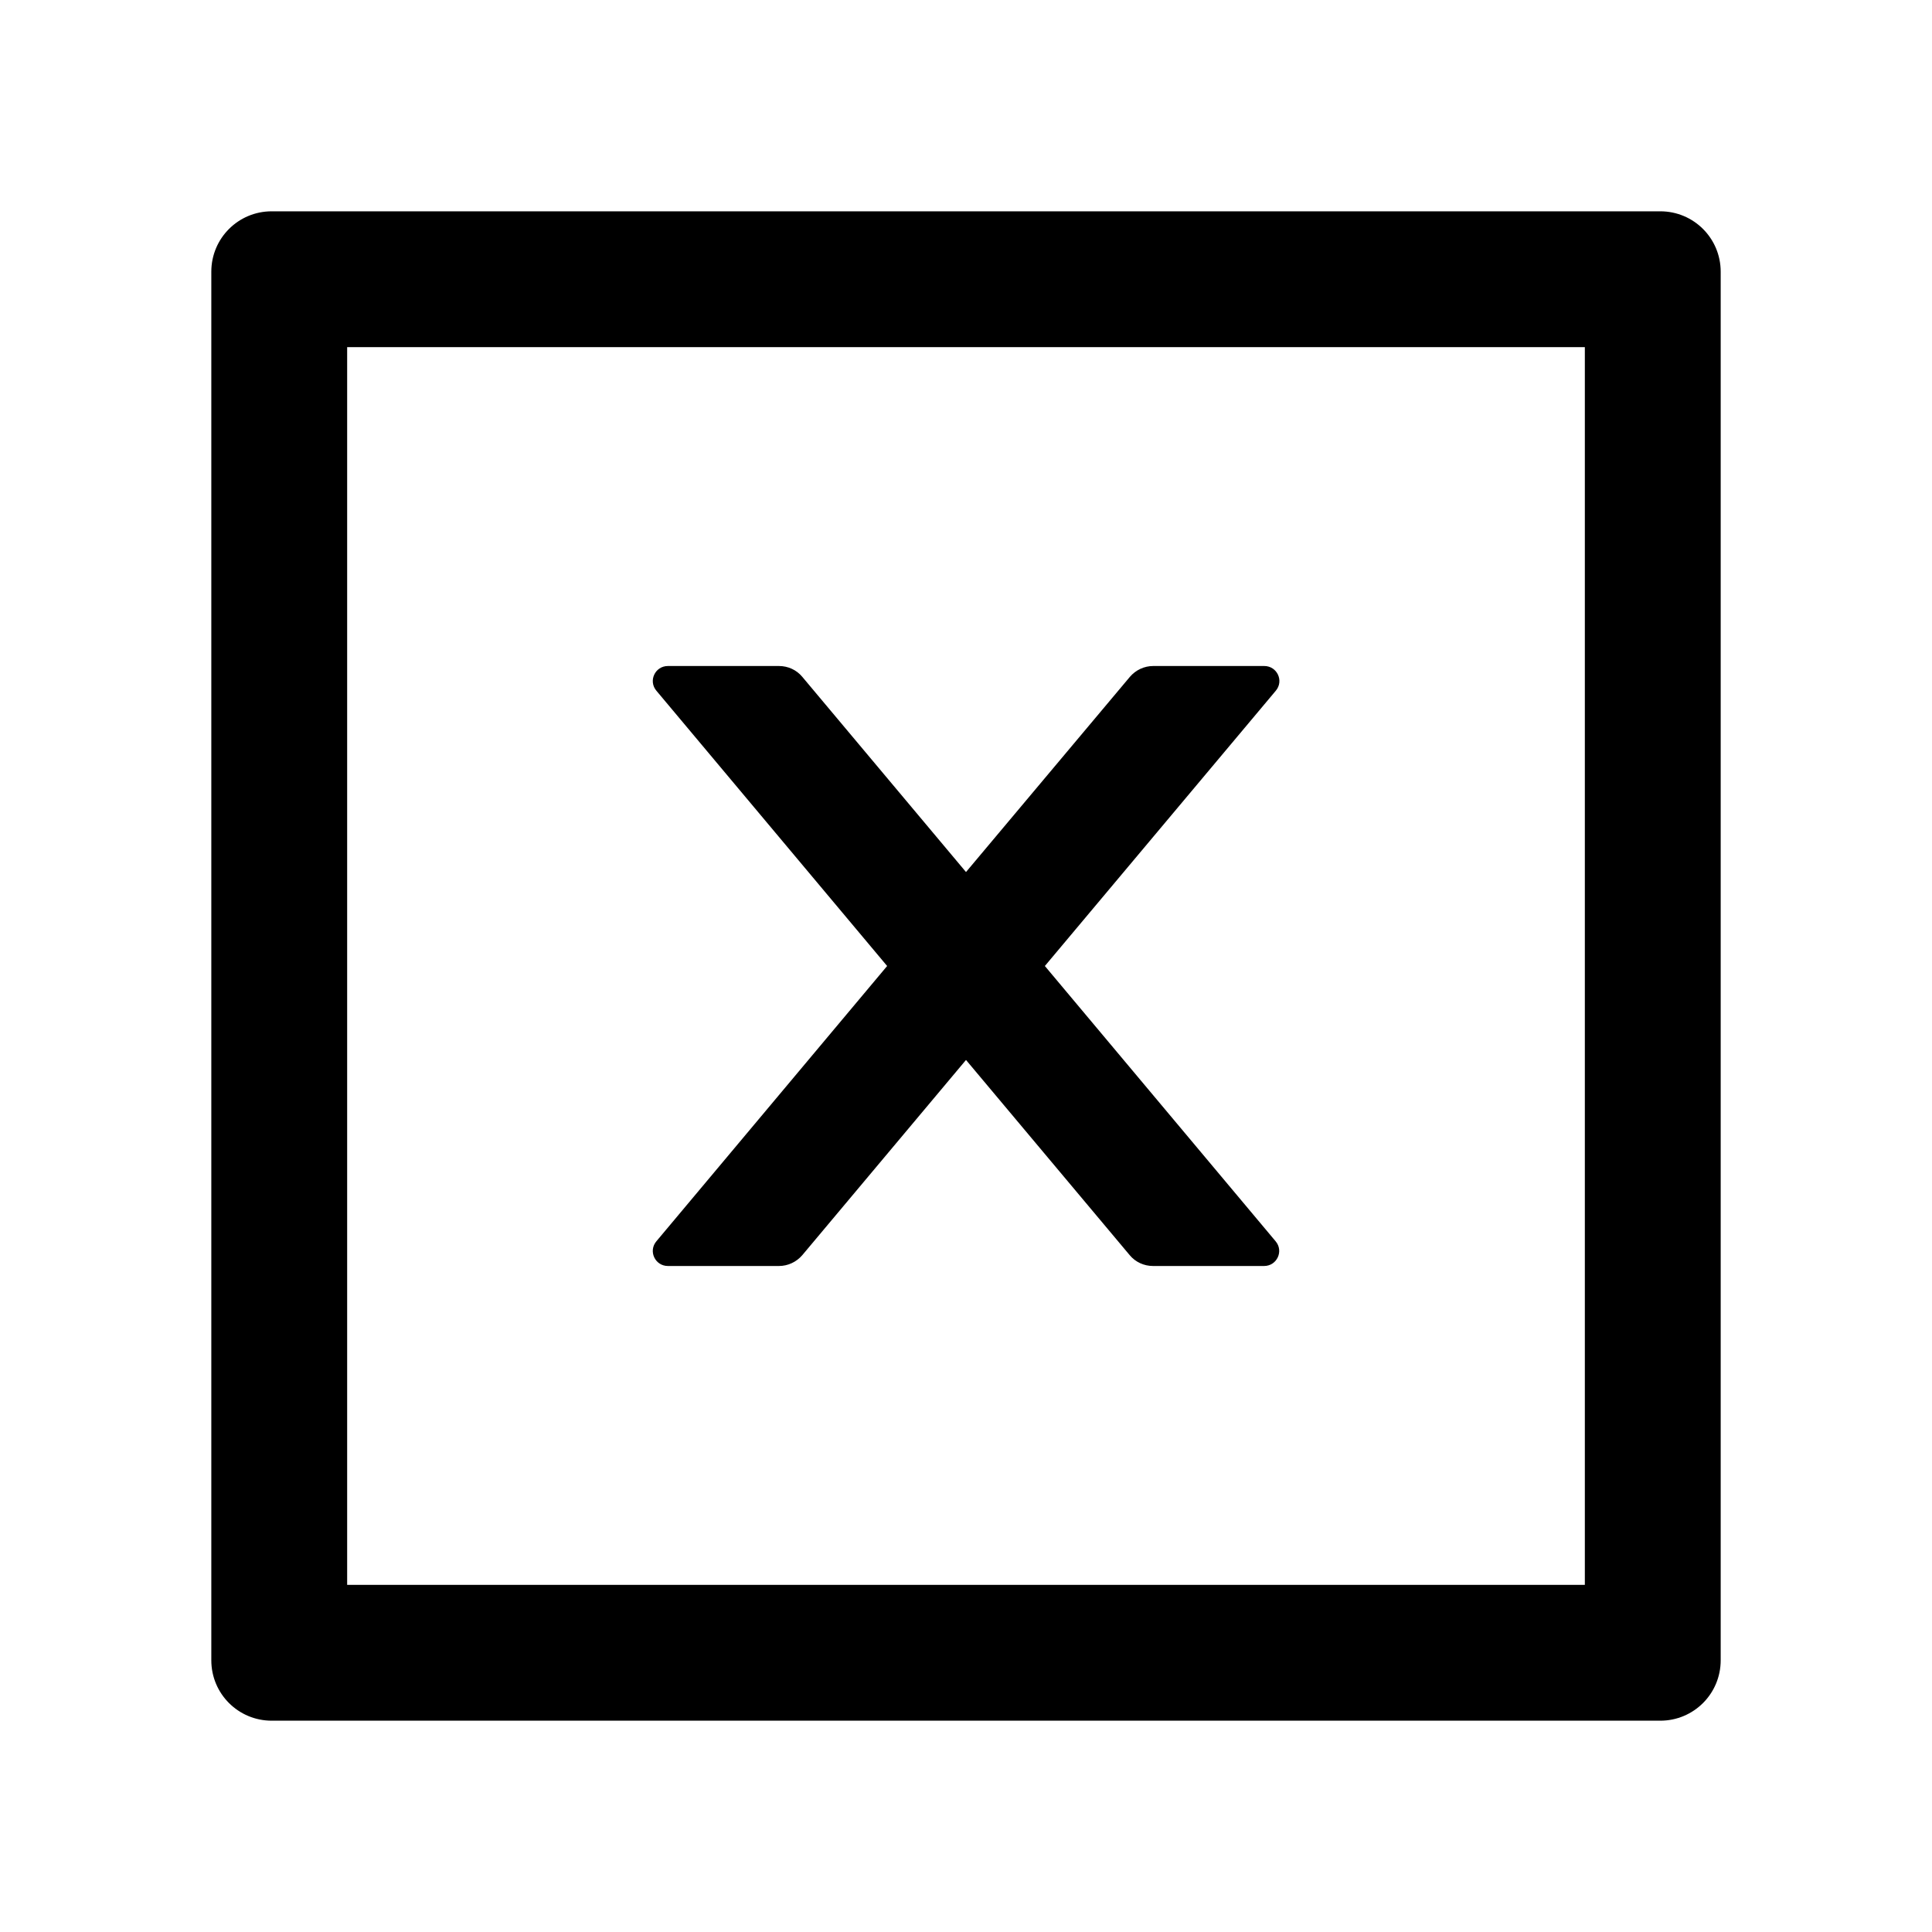
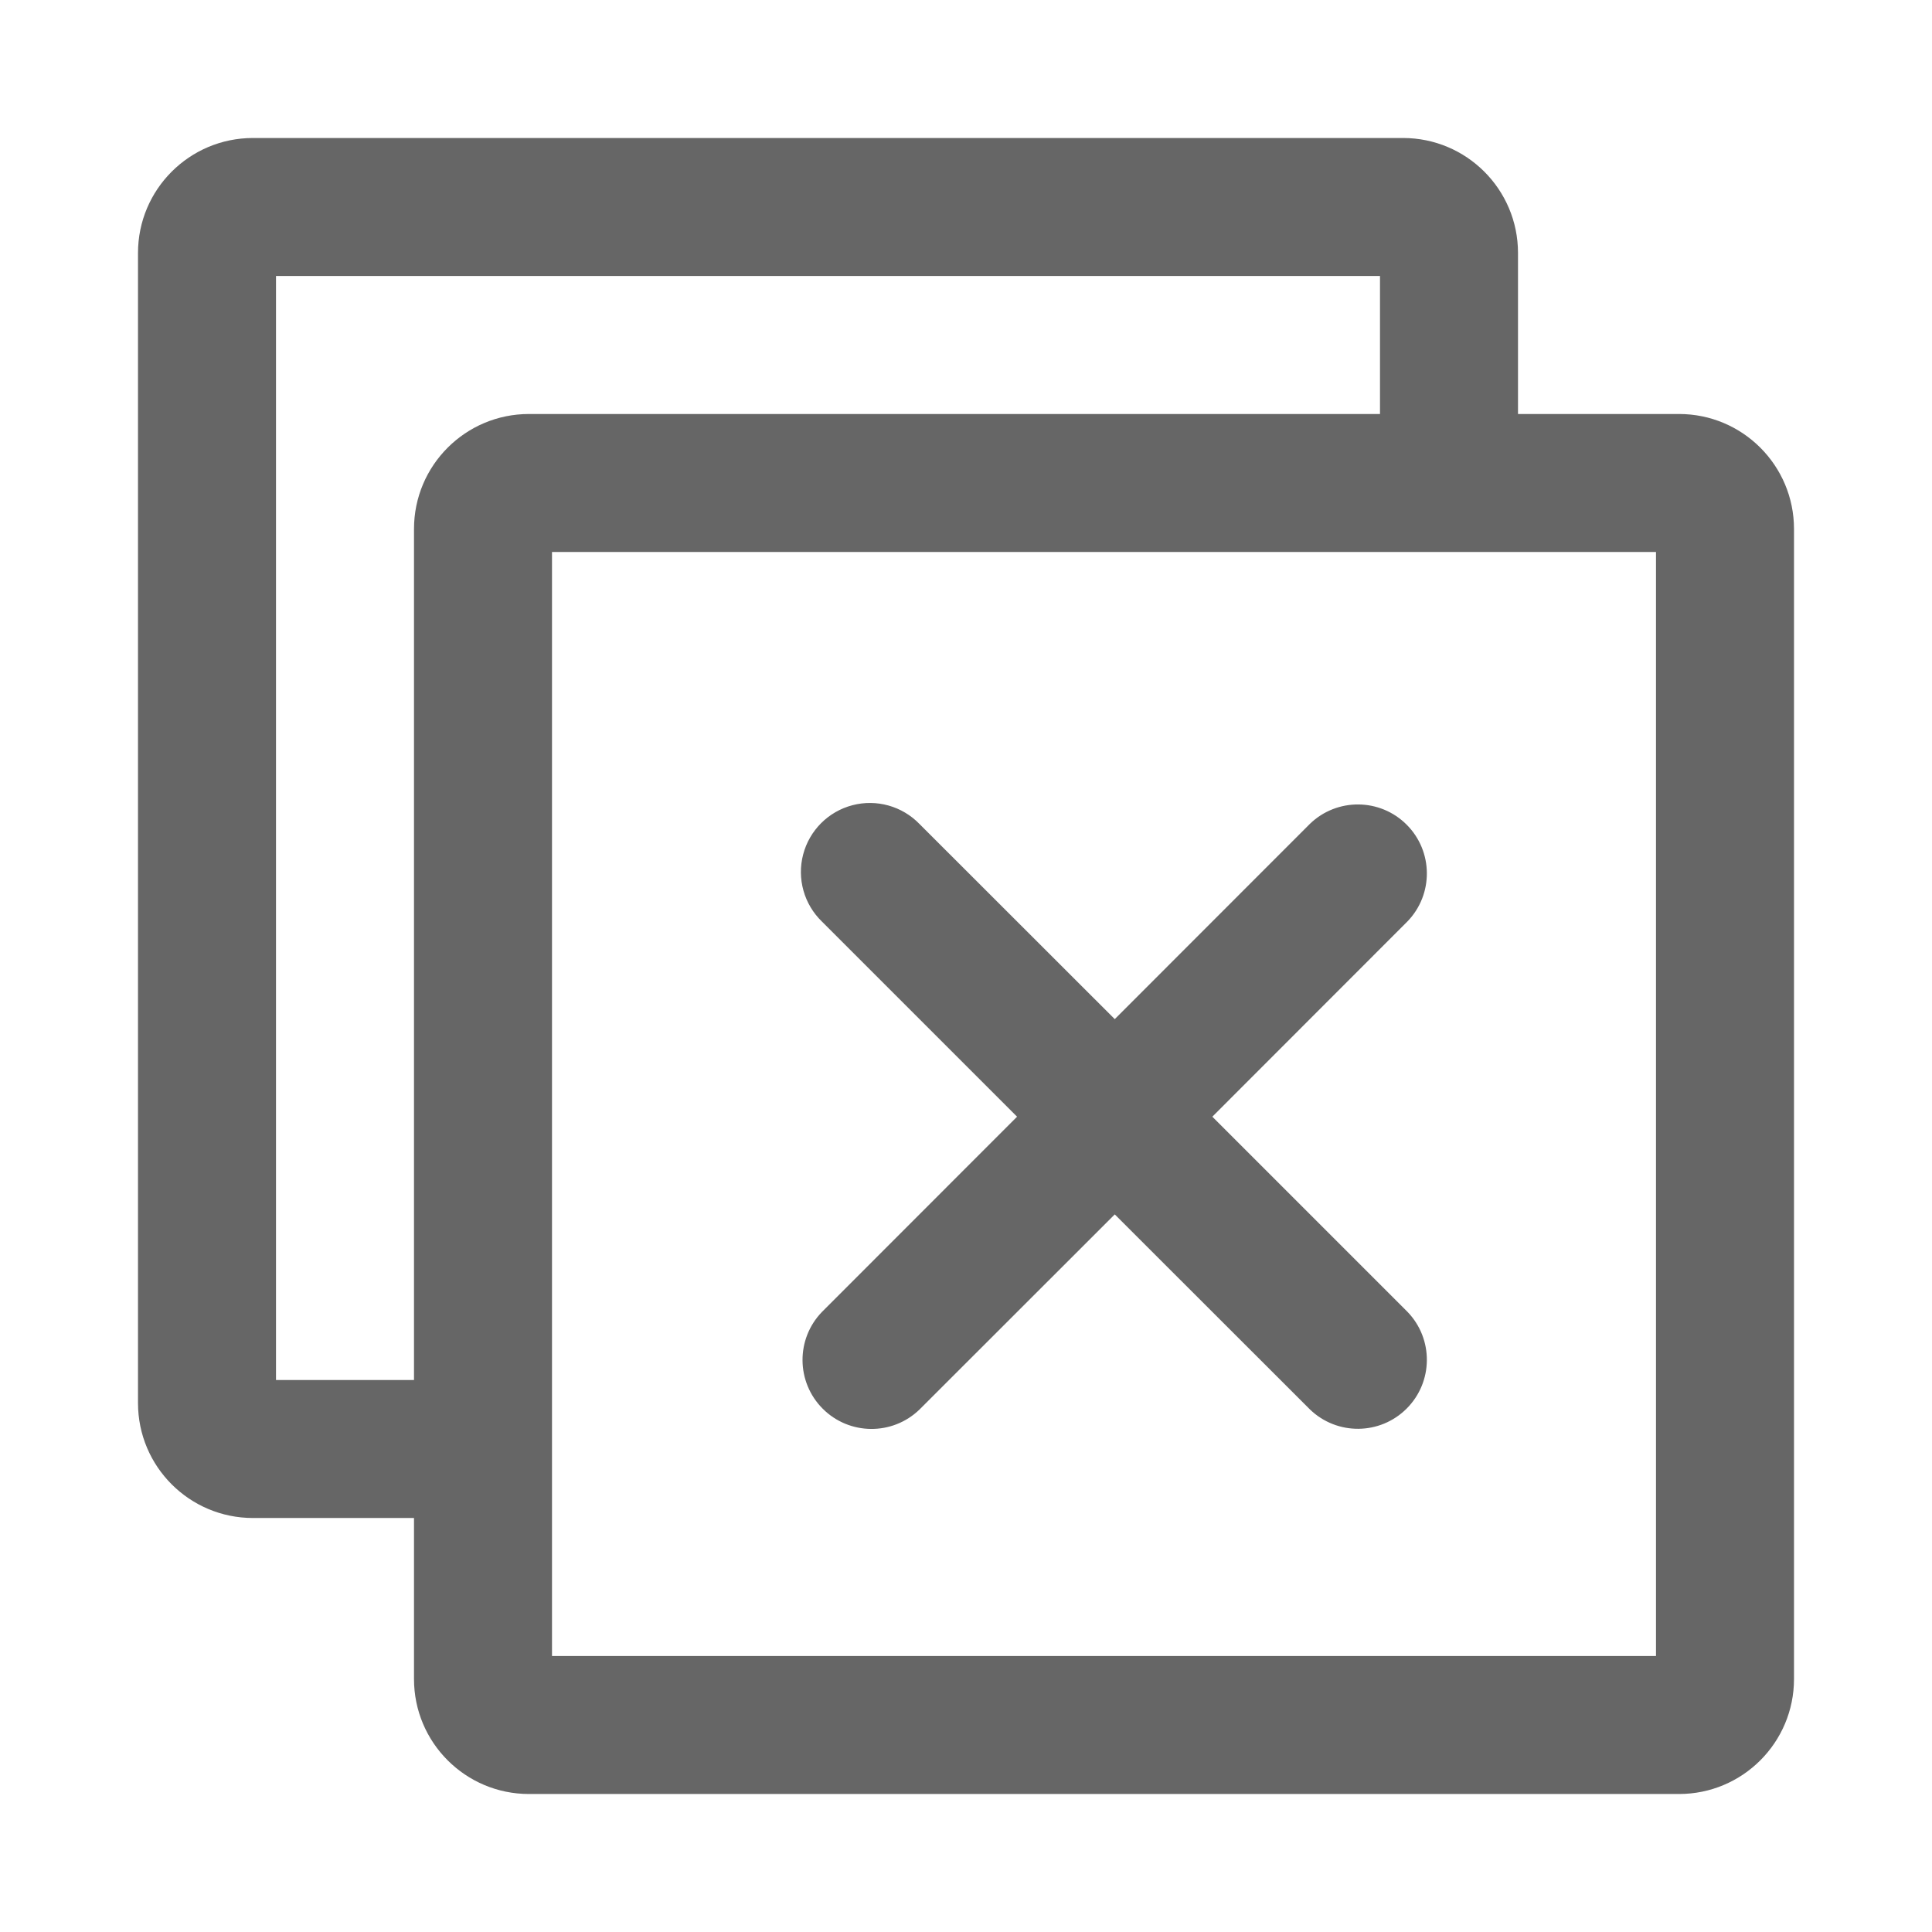
- <svg xmlns="http://www.w3.org/2000/svg" t="1660395177016" class="icon" viewBox="0 0 1024 1024" version="1.1" p-id="2947" width="200" height="200">
-   <path d="M354 671h58.9c4.7 0 9.2-2.1 12.3-5.7L512 561.8l86.8 103.5c3 3.6 7.5 5.7 12.3 5.7H670c6.8 0 10.5-7.9 6.1-13.1L553.8 512l122.4-145.9c4.4-5.2 0.7-13.1-6.1-13.1h-58.9c-4.7 0-9.2 2.1-12.3 5.7L512 462.2l-86.8-103.5c-3-3.6-7.5-5.7-12.3-5.7H354c-6.8 0-10.5 7.9-6.1 13.1L470.2 512 347.9 657.9c-4.4 5.2-0.7 13.1 6.1 13.1z" p-id="2948" />
-   <path d="M880 112H144c-17.7 0-32 14.3-32 32v736c0 17.7 14.3 32 32 32h736c17.7 0 32-14.3 32-32V144c0-17.7-14.3-32-32-32z m-40 728H184V184h656v656z" p-id="2949" />
+ <svg xmlns="http://www.w3.org/2000/svg" t="1792478518603" class="icon" viewBox="0 0 1024 1024" version="1.1" p-id="8991" width="200" height="200">
+   <path d="M804.571 219.429h85.358c33.646 0 60.928 27.282 60.928 60.928v609.573c0 33.646-27.282 60.928-60.928 60.928H280.357A60.928 60.928 0 0 1 219.429 889.929V804.571H134.071A60.928 60.928 0 0 1 73.143 743.643V134.071c0-33.646 27.282-60.928 60.928-60.928h609.573c33.646 0 60.928 27.282 60.928 60.928V219.429z m-73.143 0V146.286H146.286v585.143h73.143V280.357c0-33.646 27.282-60.928 60.928-60.928H731.429zM292.571 292.571v585.143h585.143V292.571H292.571z m349.989 299.301l103.424 103.424a36.571 36.571 0 0 1-51.712 51.712L590.848 643.657l-103.497 103.424a36.571 36.571 0 0 1-51.712-51.712L539.063 591.872 435.639 488.448a36.571 36.571 0 1 1 51.712-51.712l103.497 103.424L694.272 436.663a36.571 36.571 0 0 1 51.712 51.712L642.56 591.872z" fill="#666666" p-id="8992" />
</svg>
